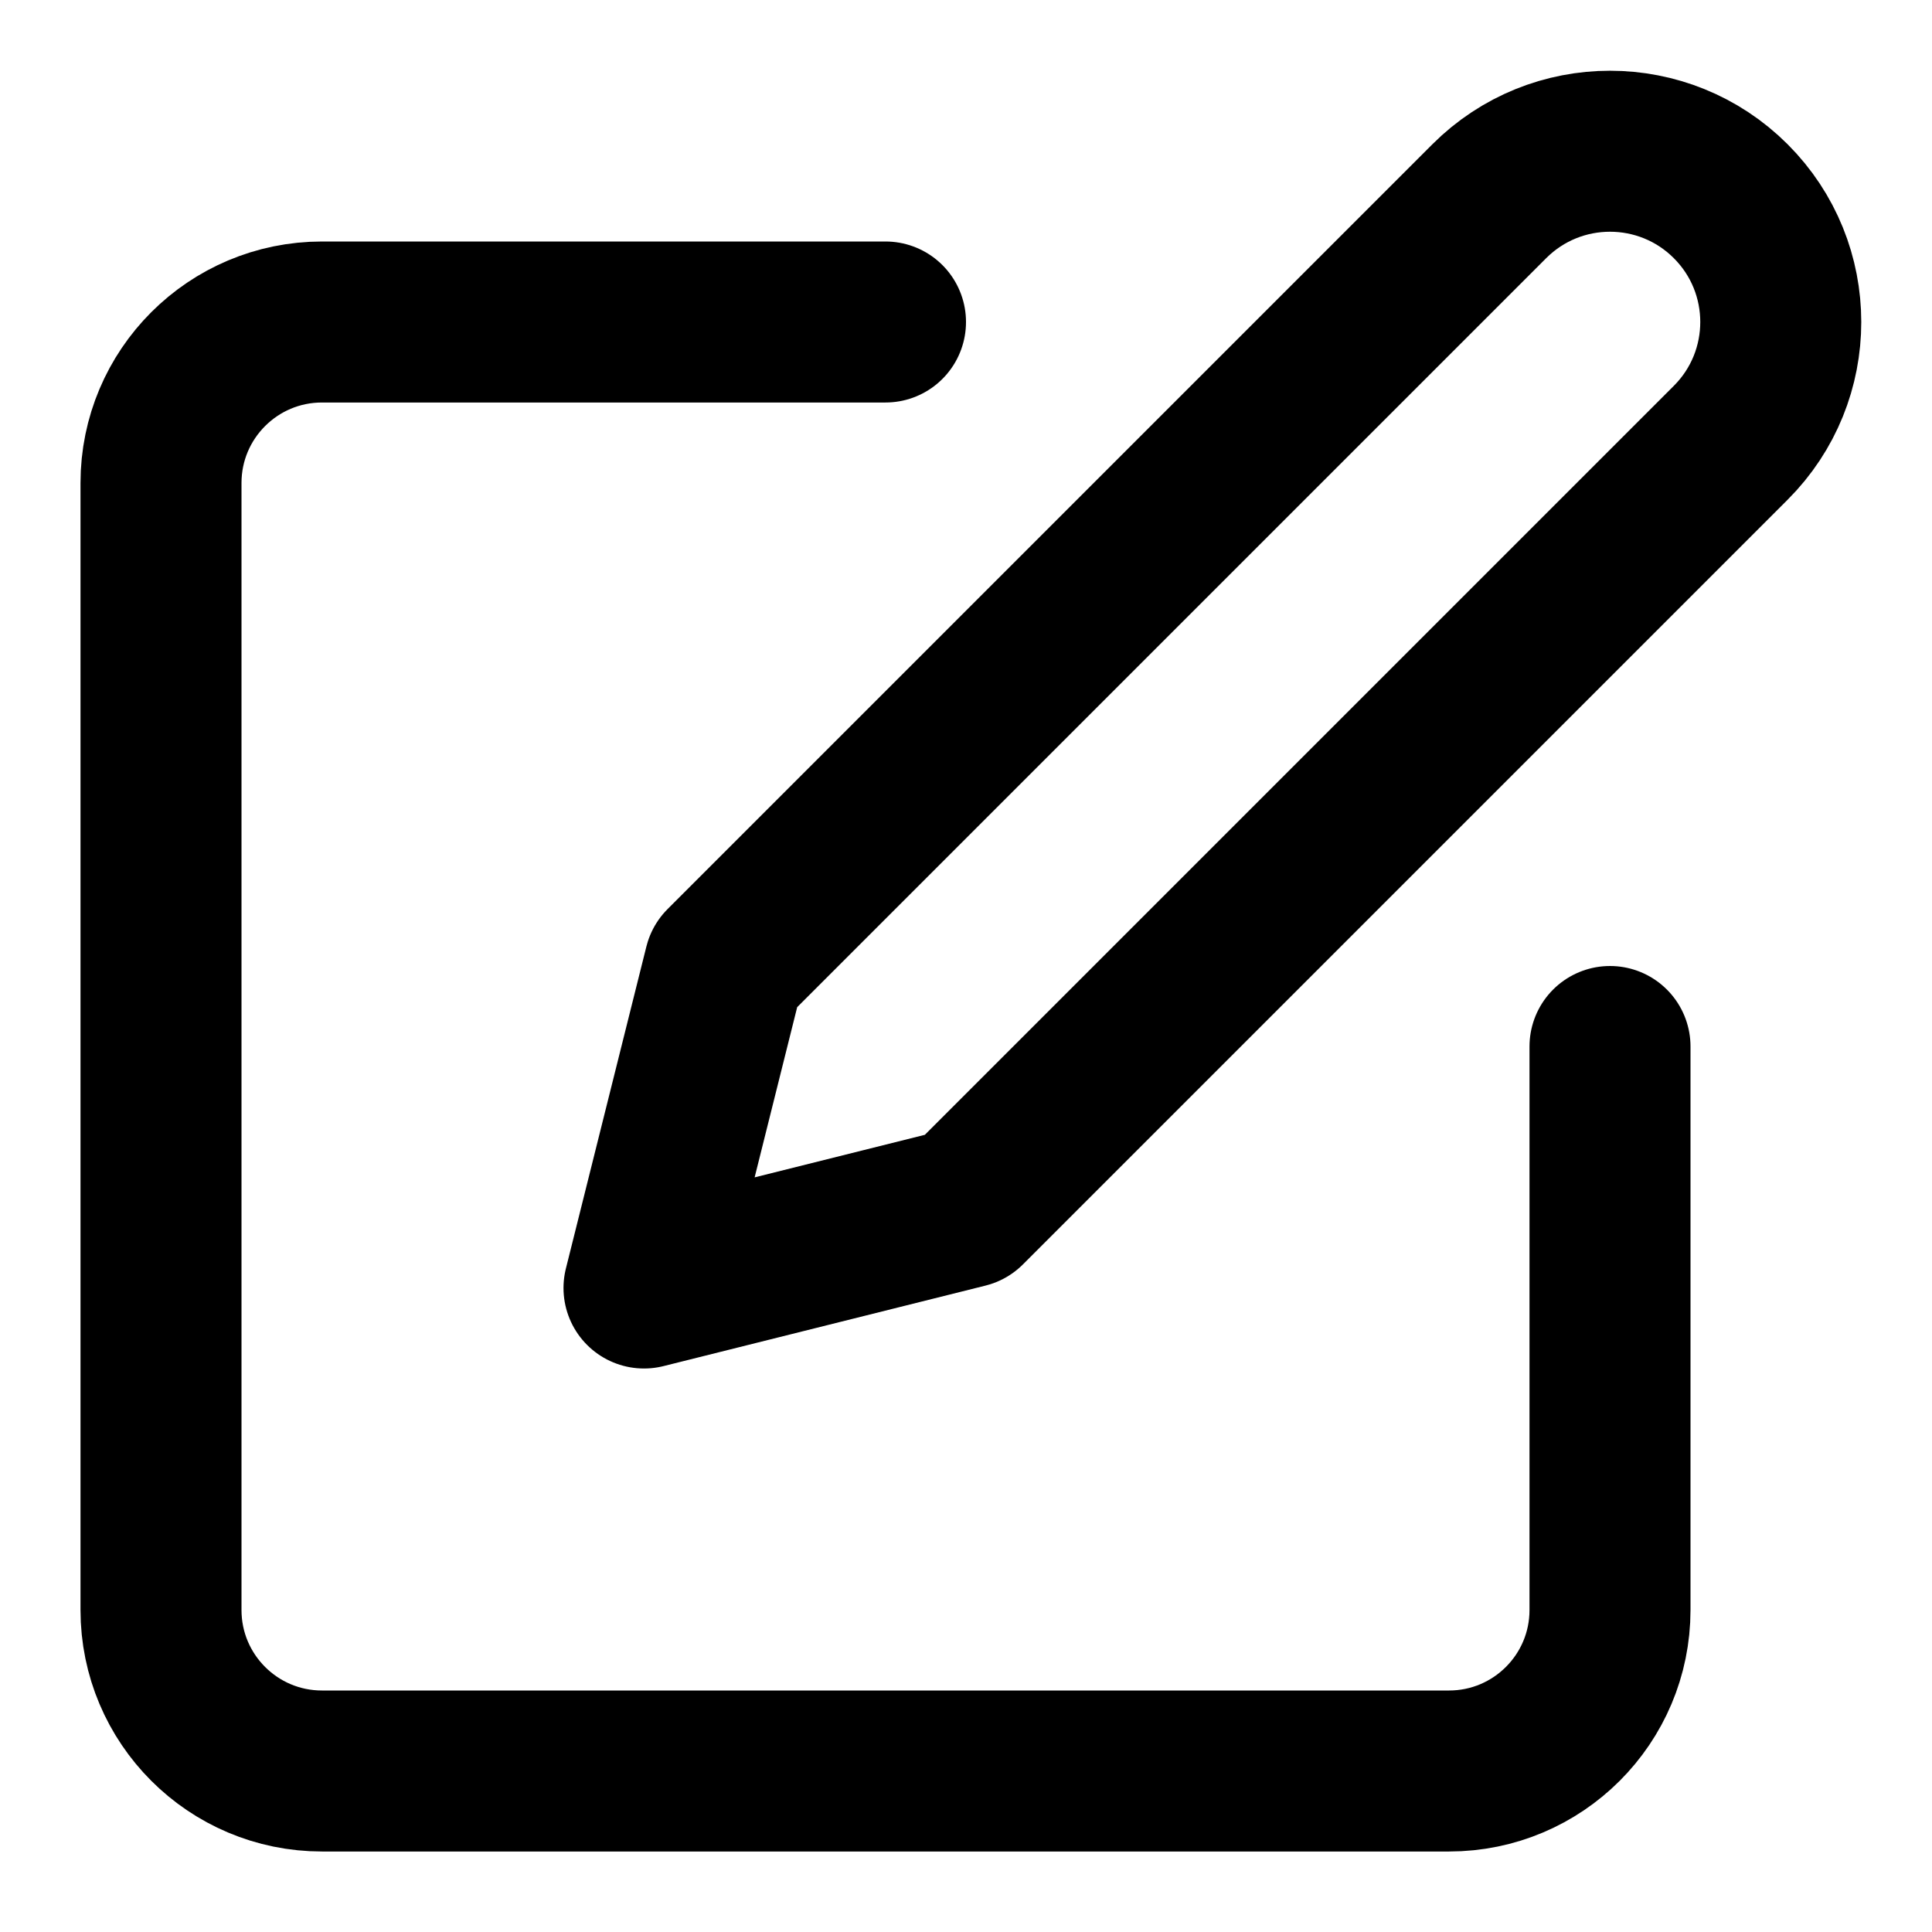
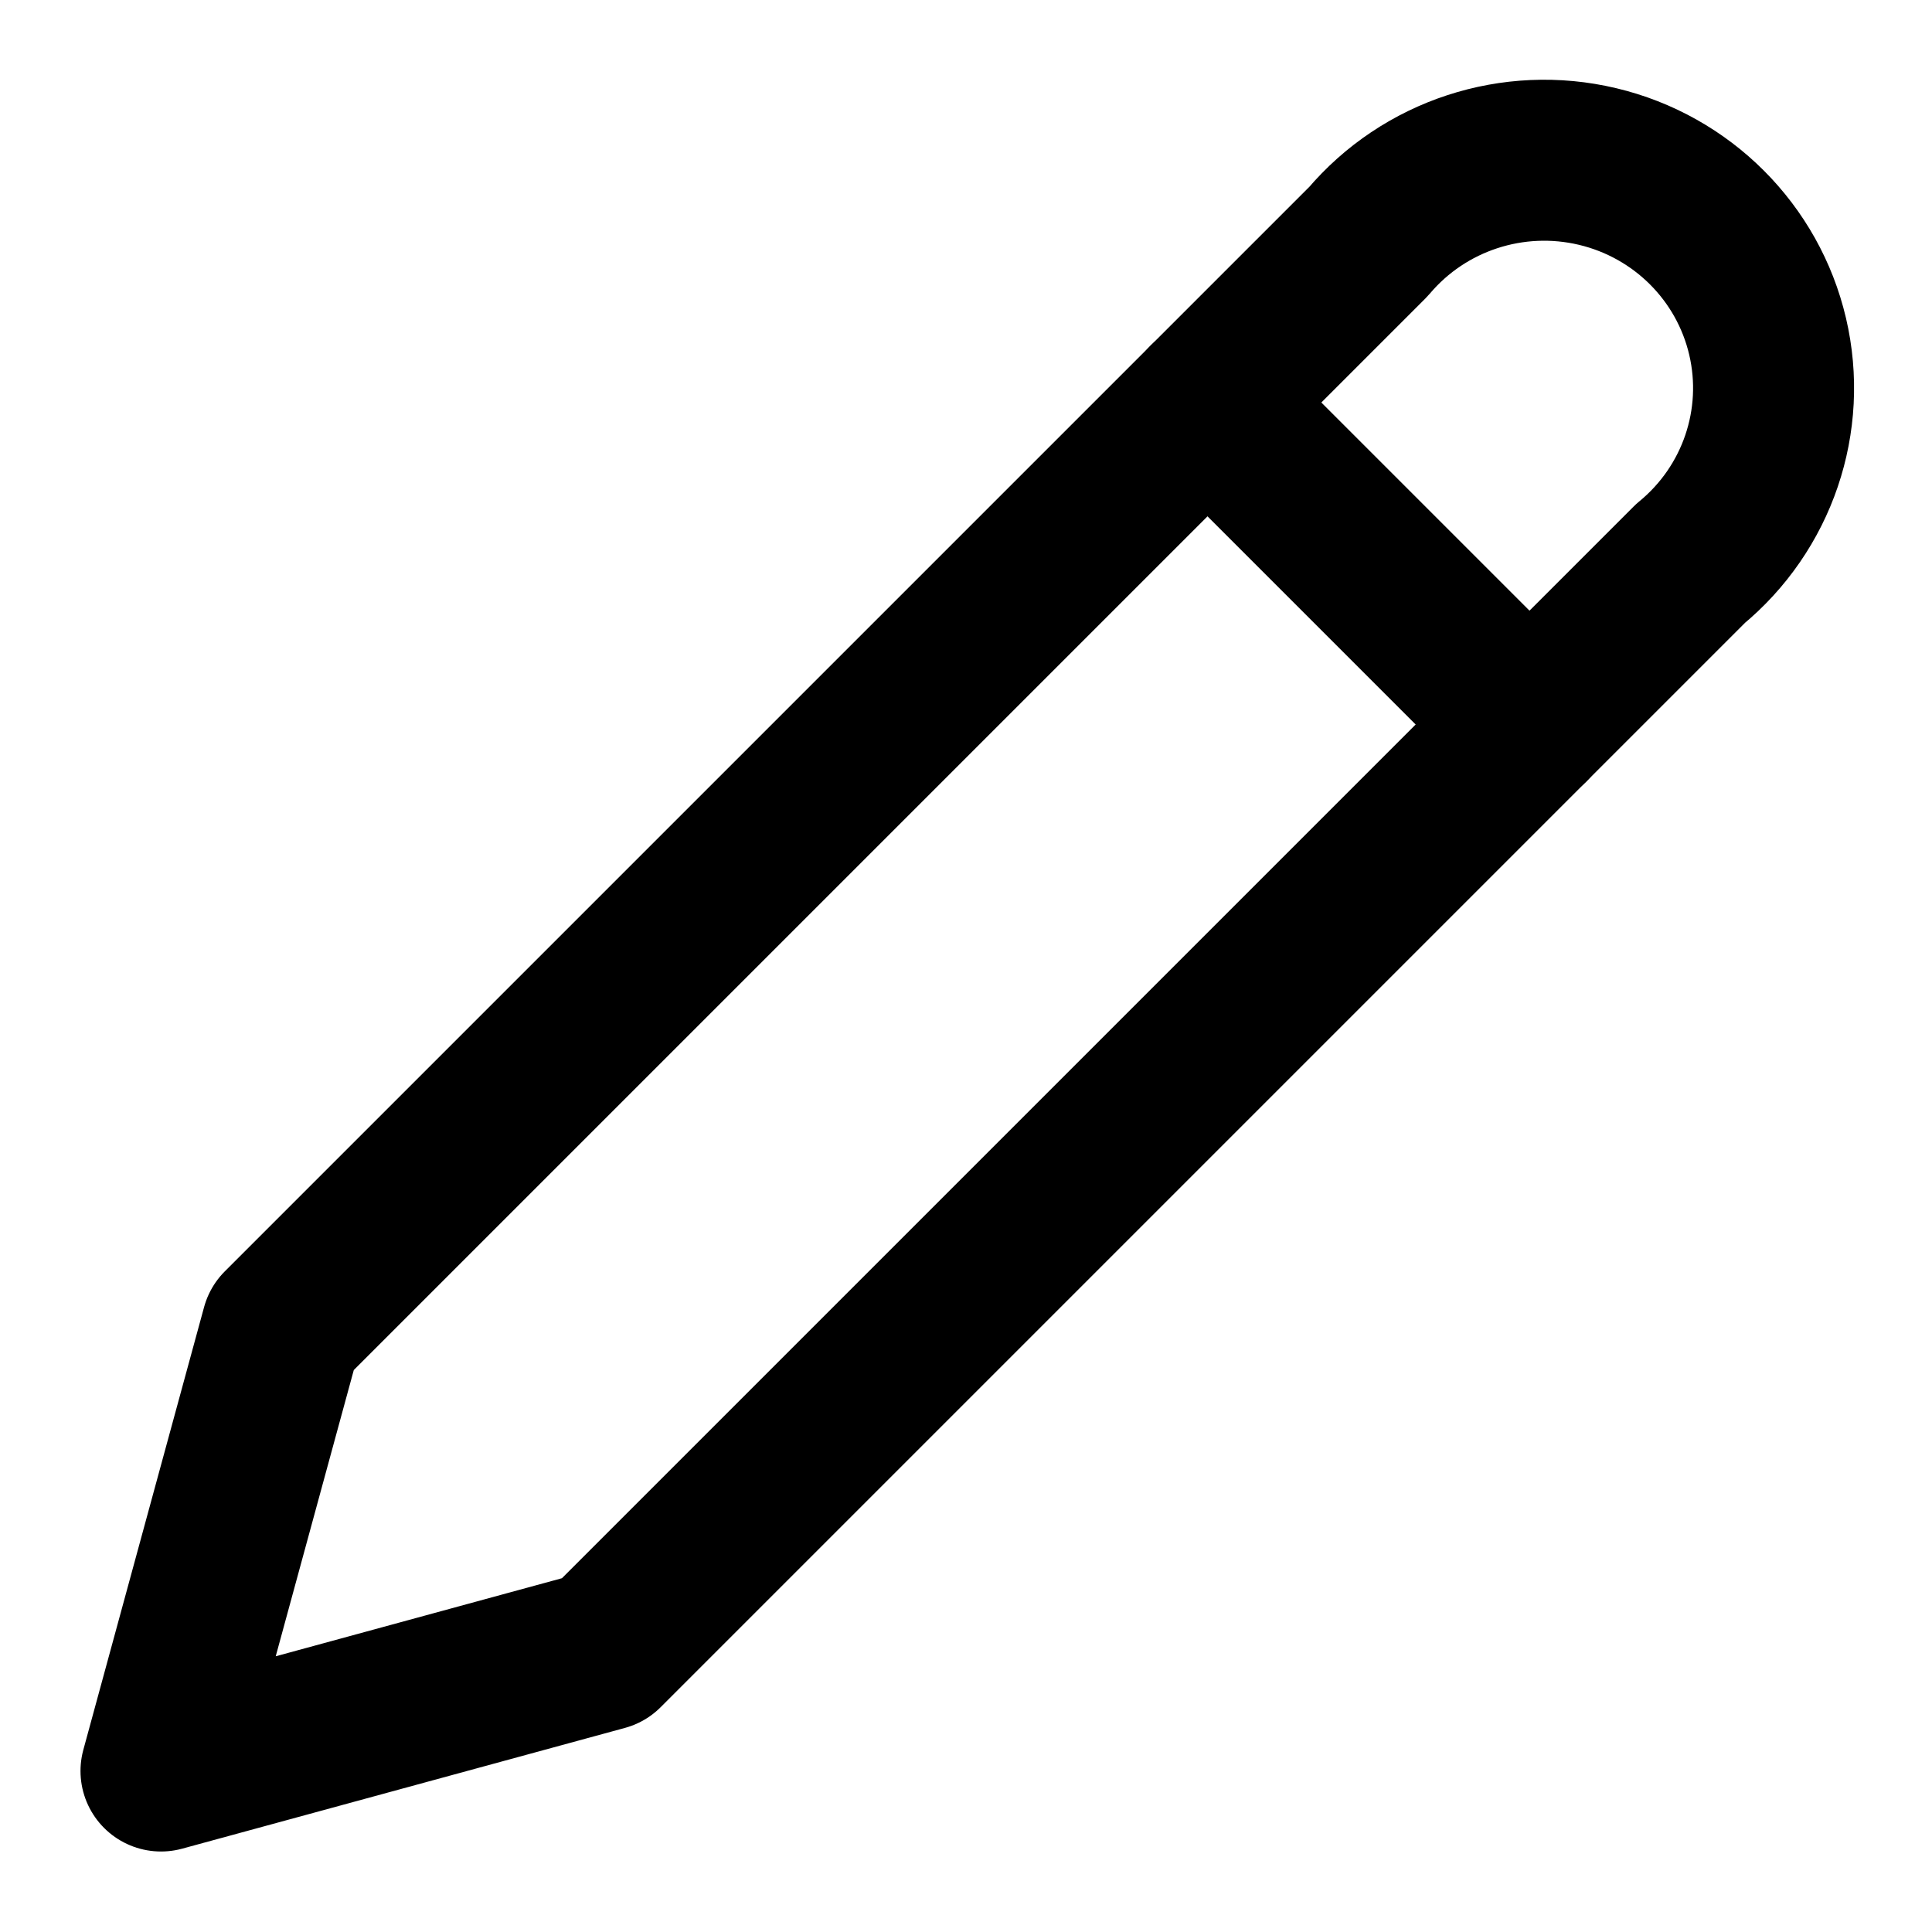
- <svg xmlns="http://www.w3.org/2000/svg" class="icon icon-edit" viewBox="0 0 24 24" fill="none" stroke="currentColor" stroke-width="2" stroke-linecap="round" stroke-linejoin="round">
-   <path d="M11 4H4a2 2 0 0 0-2 2v14a2 2 0 0 0 2 2h14a2 2 0 0 0 2-2v-7" />
-   <path d="M18.5 2.5a2.121 2.121 0 0 1 3 3L12 15l-4 1 1-4 9.5-9.5z" />
+ <svg xmlns="http://www.w3.org/2000/svg" class="icon icon-pencil" viewBox="0 0 24 24" fill="none" stroke="currentColor" stroke-width="2" stroke-linecap="round" stroke-linejoin="round">
+   <path d="M17 3a2.85 2.83 0 1 1 4 4L7.5 20.5 2 22l1.5-5.5Z" />
+   <path d="m15 5 4 4" />
</svg>
